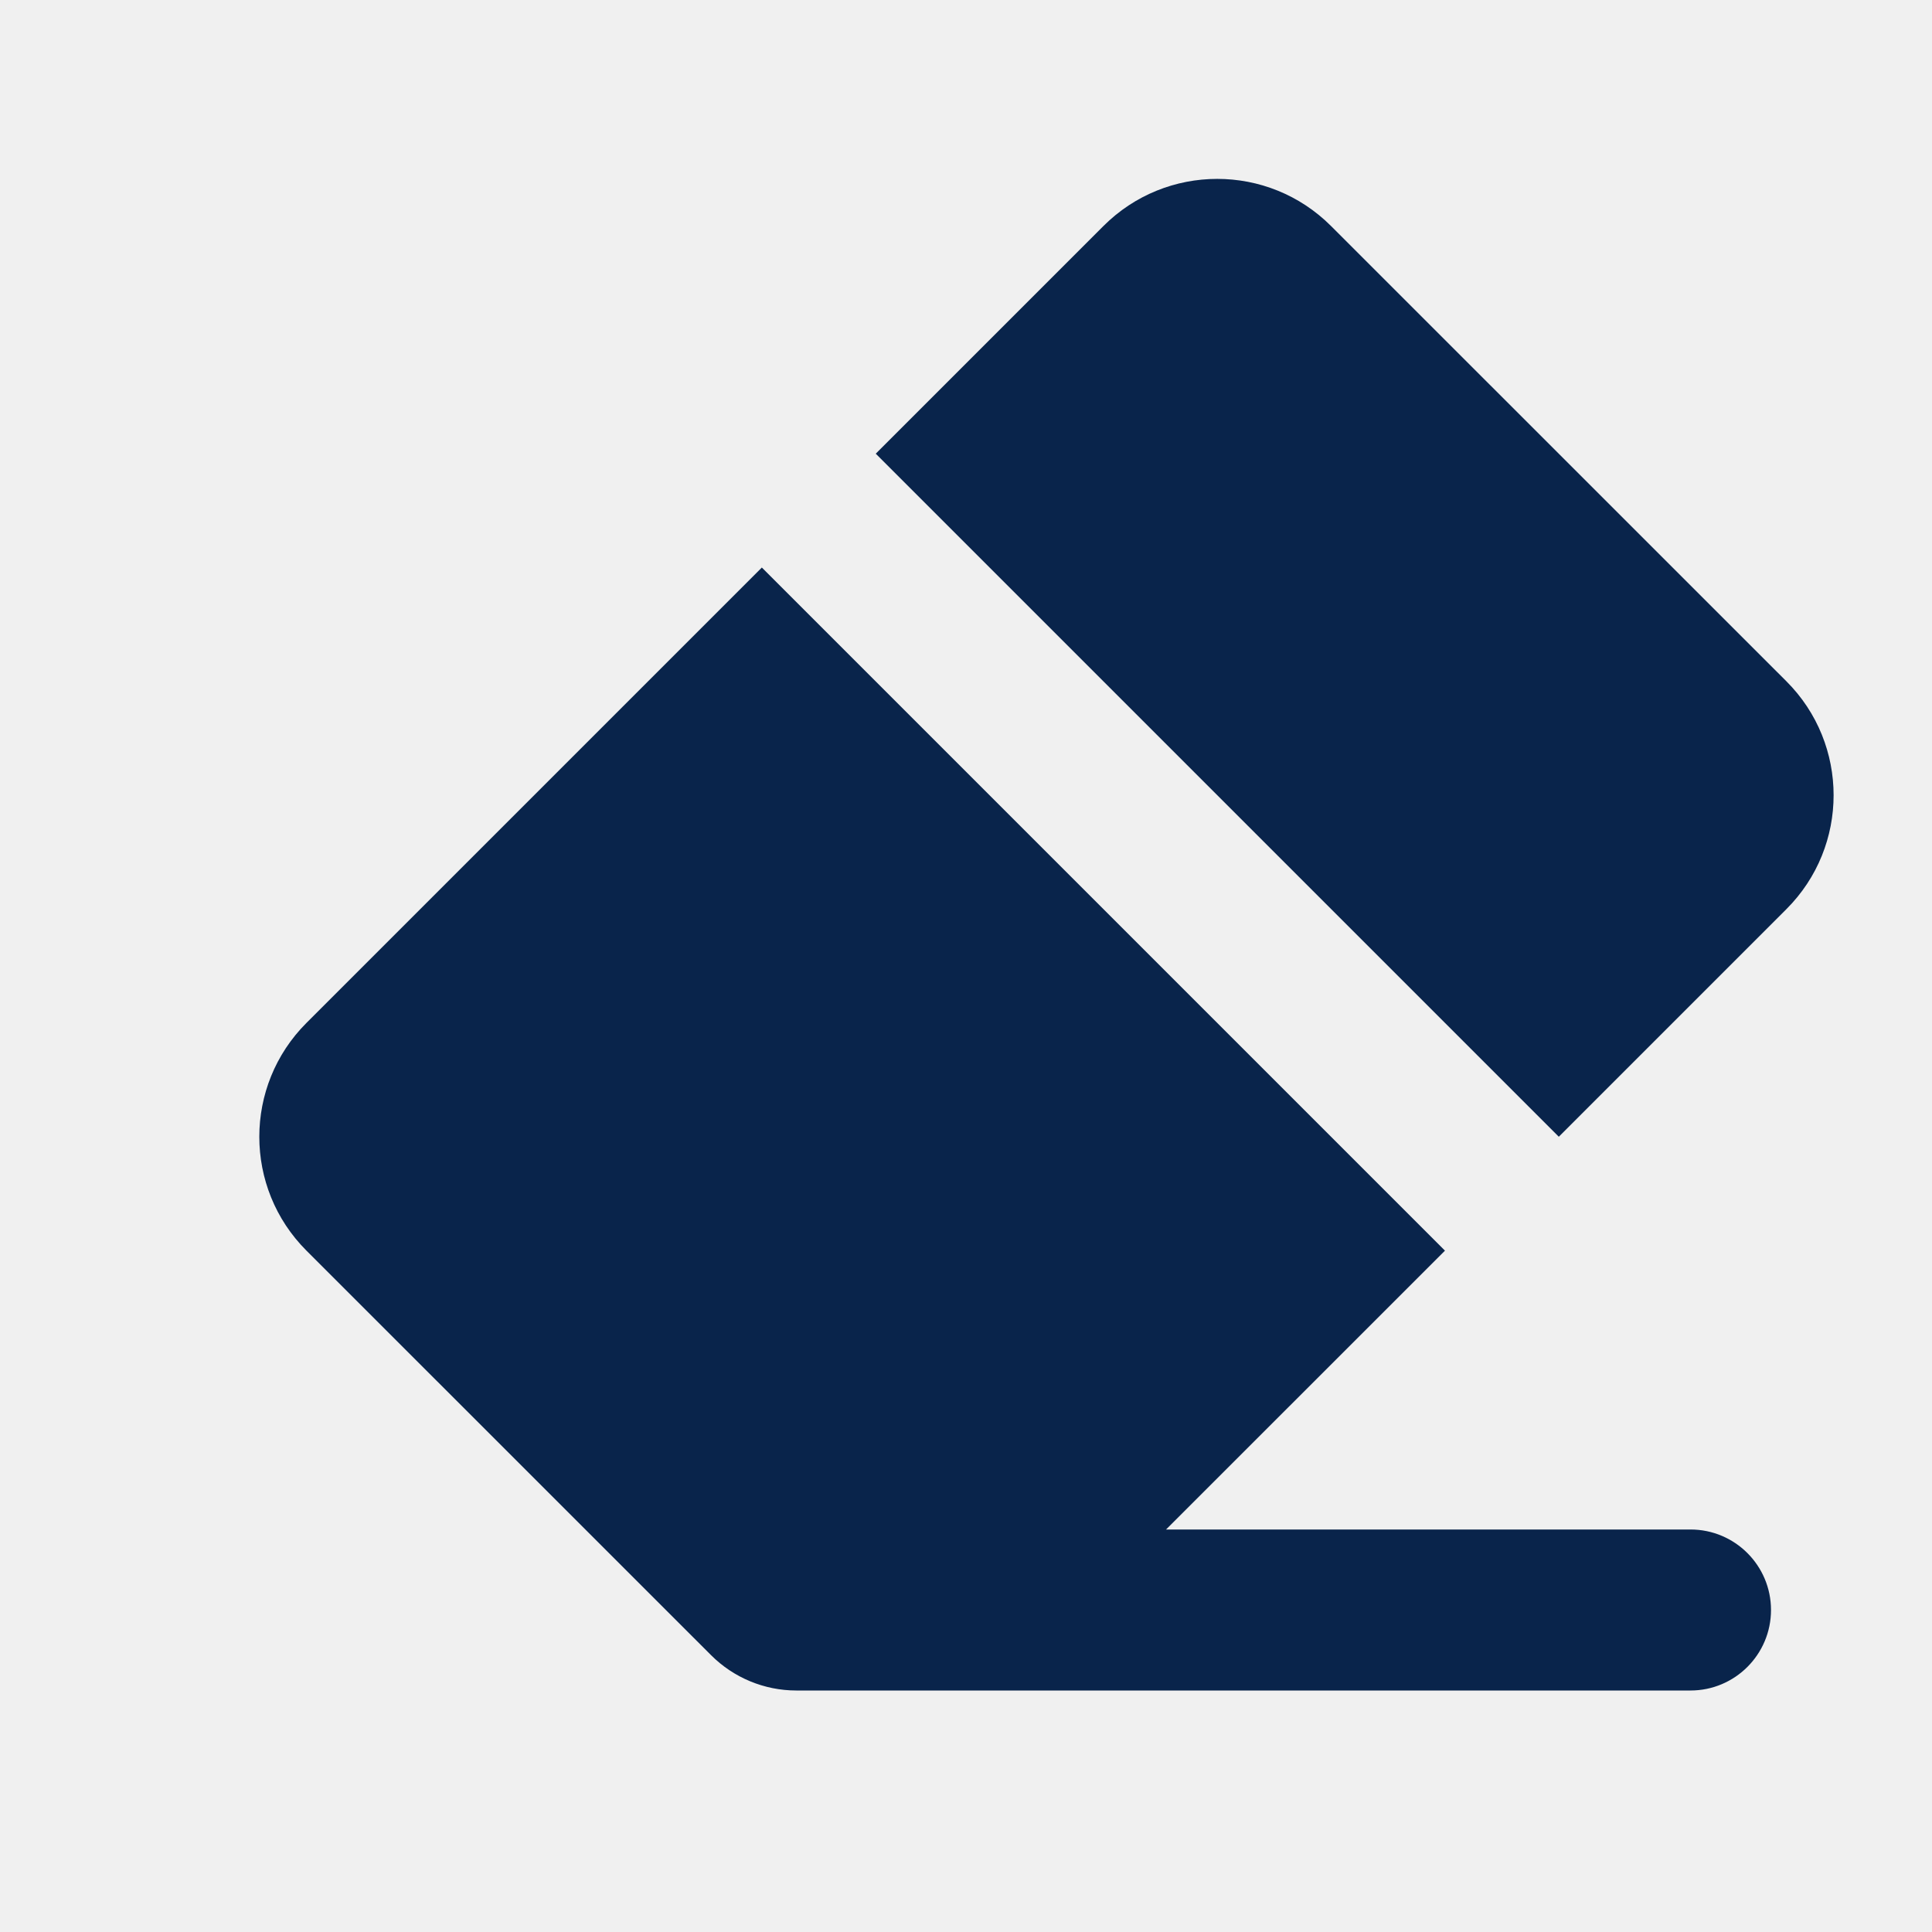
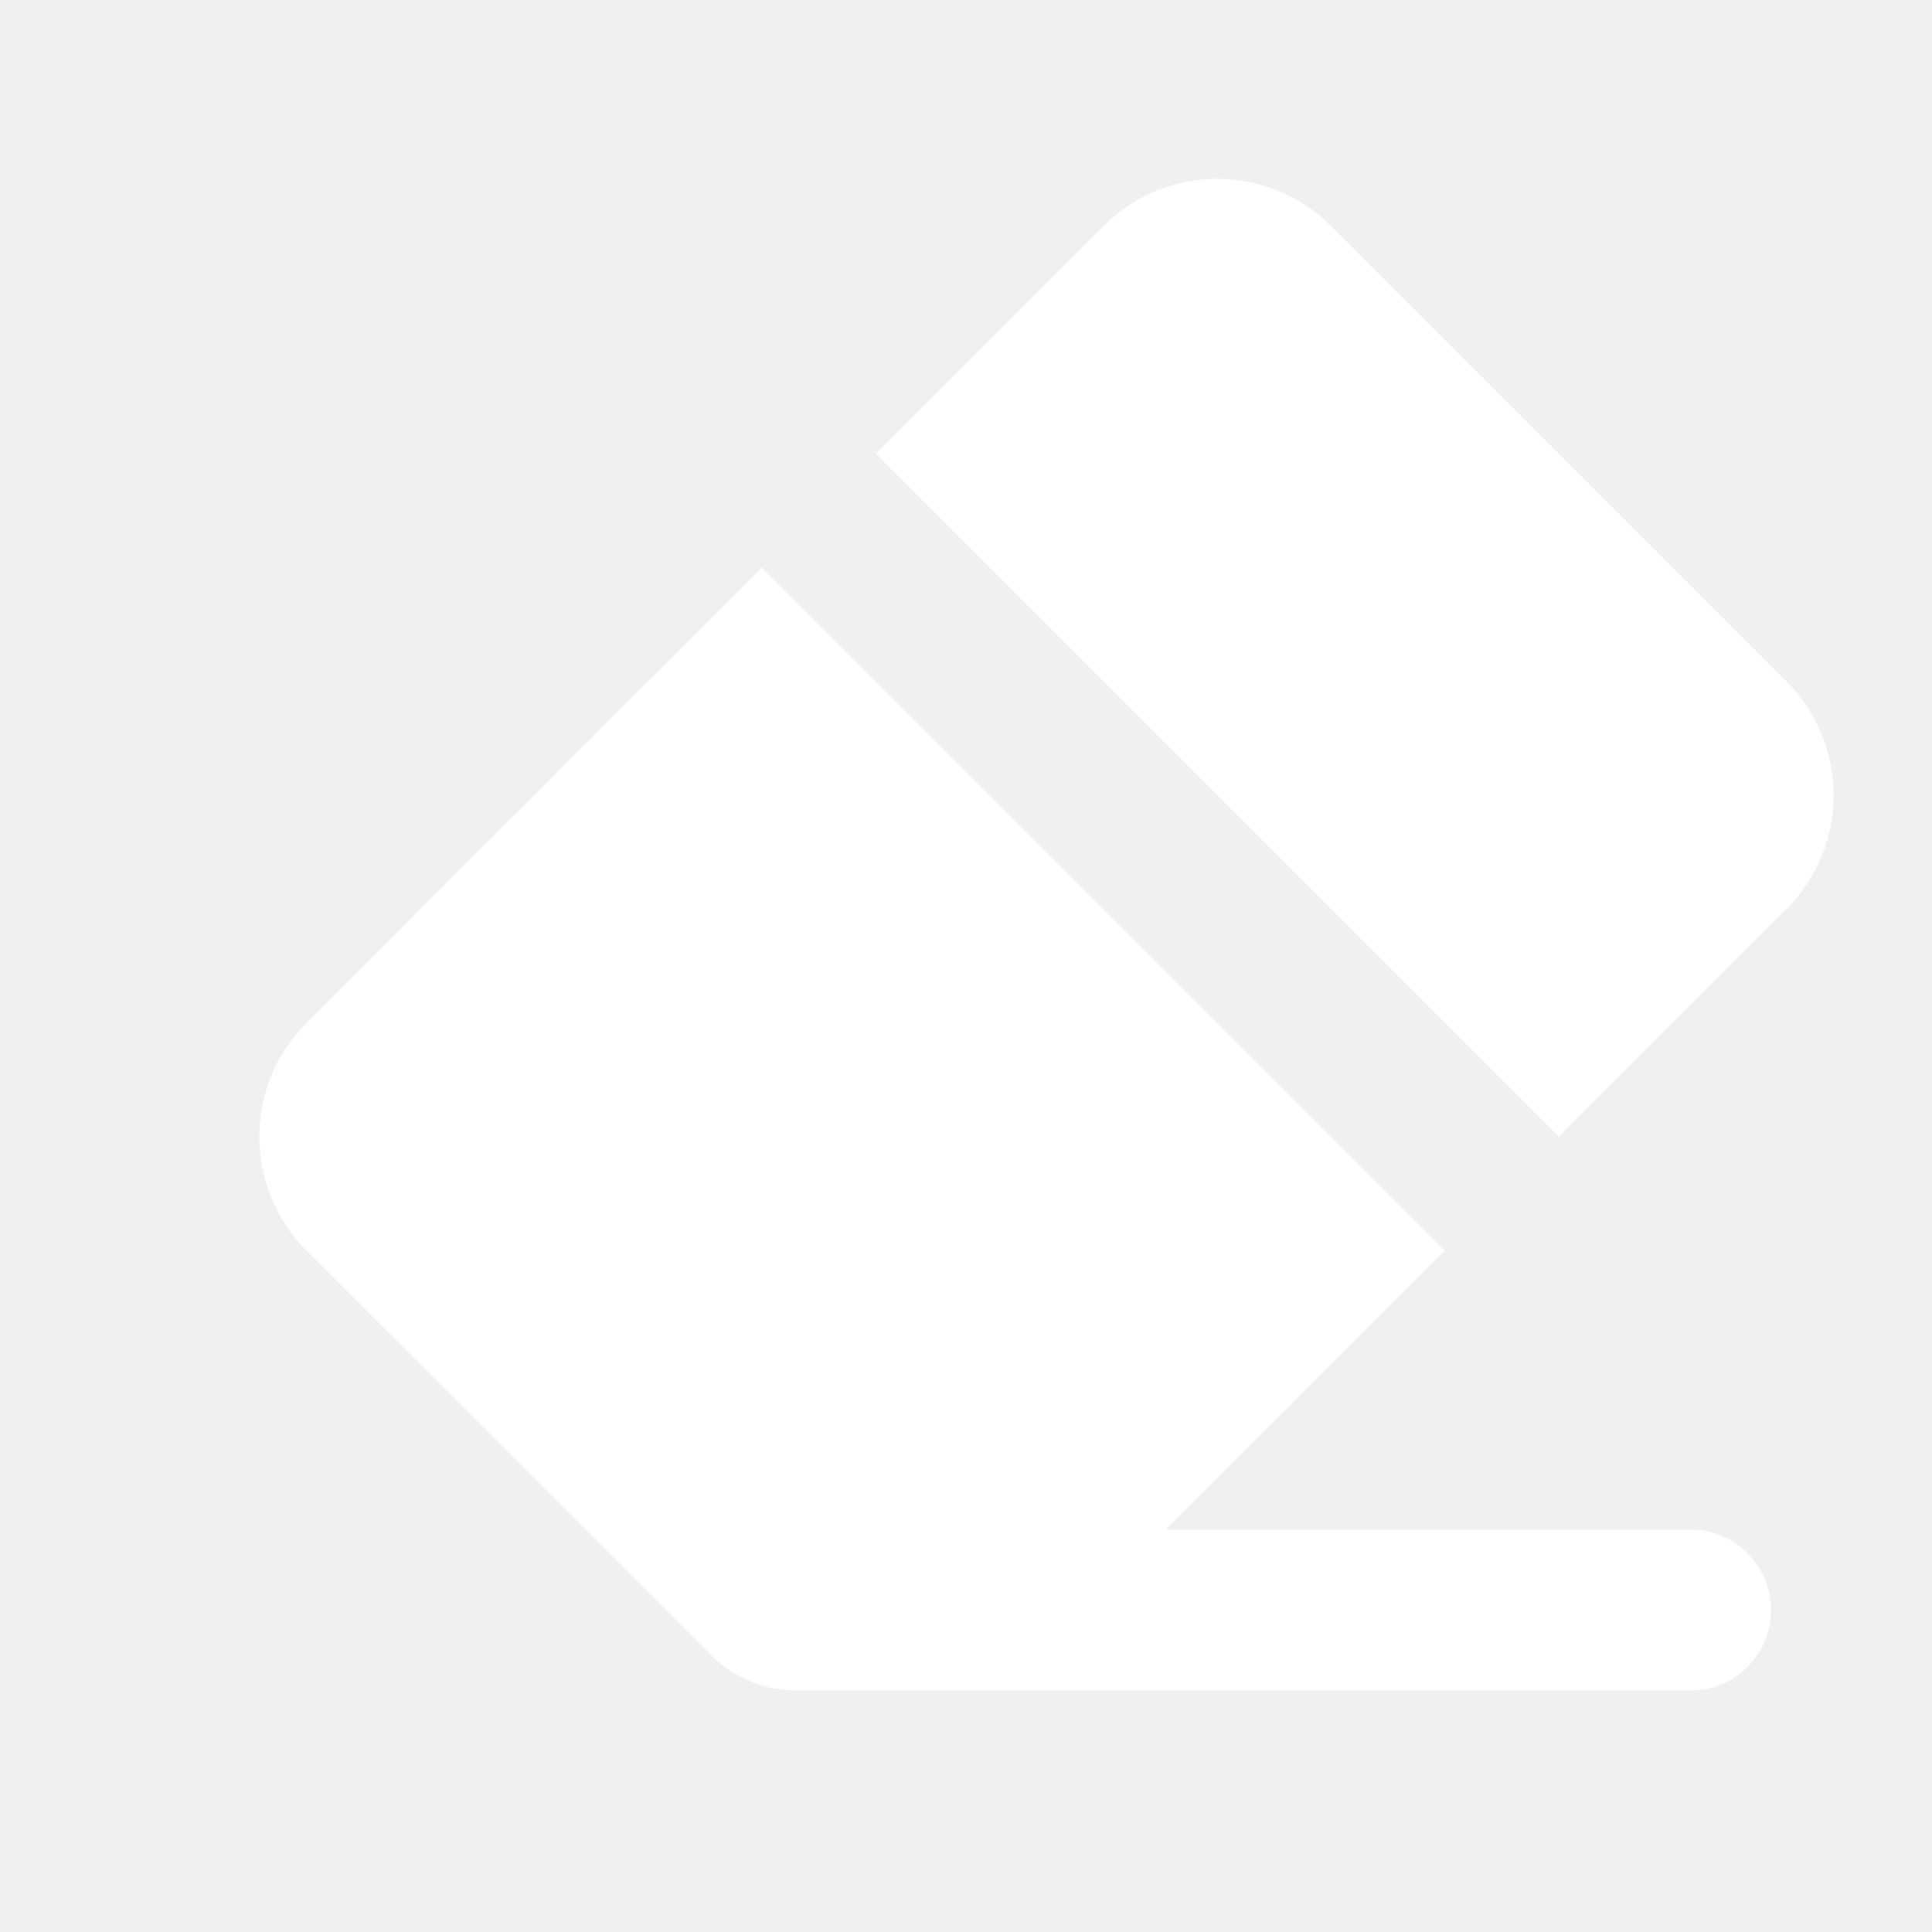
<svg xmlns="http://www.w3.org/2000/svg" width="800px" height="800px" viewBox="0 0 24 24" version="1.1">
  <g stroke="none" stroke-width="1" fill="none" fill-rule="evenodd">
    <g id="Editor" transform="translate(-431, -144)" fill-rule="nonzero">
      <g id="eraser_fill" transform="translate(432, 144)">
        <path d="M24,0 L24,24 L0,24 L0,0 L24,0 Z M12.593,23.258 L12.582,23.26 L12.511,23.295 L12.492,23.299 L12.492,23.299 L12.477,23.295 L12.406,23.26 C12.396,23.256 12.387,23.259 12.382,23.265 L12.378,23.276 L12.361,23.703 L12.366,23.723 L12.377,23.736 L12.48,23.81 L12.495,23.814 L12.495,23.814 L12.507,23.81 L12.611,23.736 L12.623,23.72 L12.623,23.72 L12.627,23.703 L12.61,23.276 C12.608,23.266 12.601,23.259 12.593,23.258 L12.593,23.258 Z M12.858,23.145 L12.845,23.147 L12.66,23.24 L12.65,23.25 L12.65,23.25 L12.647,23.261 L12.665,23.691 L12.67,23.703 L12.67,23.703 L12.678,23.71 L12.879,23.803 C12.891,23.807 12.902,23.803 12.908,23.795 L12.912,23.781 L12.878,23.167 C12.875,23.155 12.867,23.147 12.858,23.145 L12.858,23.145 Z M12.143,23.147 C12.133,23.142 12.122,23.145 12.116,23.153 L12.11,23.167 L12.076,23.781 C12.075,23.793 12.083,23.802 12.093,23.805 L12.108,23.803 L12.309,23.71 L12.319,23.702 L12.319,23.702 L12.323,23.691 L12.34,23.261 L12.337,23.249 L12.337,23.249 L12.328,23.24 L12.143,23.147 Z" fill-rule="nonzero">

</path>
-         <path d="M8.464,7.05 L16.95,15.536 L13.485,19 L20,19 C20.552,19 21,19.448 21,20 C21,20.552 20.552,21 20,21 L8.893,21 C8.495,21 8.114,20.842 7.833,20.561 L2.807,15.536 C2.026,14.755 2.026,13.488 2.807,12.707 L8.464,7.05 L8.464,7.05 Z M15.535,2.808 L21.192,8.464 C21.973,9.245 21.973,10.512 21.192,11.293 L18.364,14.121 L9.879,5.636 L9.879,5.636 L12.707,2.808 C13.488,2.027 14.754,2.027 15.535,2.808 Z" id="形状结合" fill="#09244B">
+         <path d="M8.464,7.05 L16.95,15.536 L13.485,19 L20,19 C20.552,19 21,19.448 21,20 C21,20.552 20.552,21 20,21 L8.893,21 C8.495,21 8.114,20.842 7.833,20.561 L2.807,15.536 C2.026,14.755 2.026,13.488 2.807,12.707 L8.464,7.05 L8.464,7.05 Z M15.535,2.808 L21.192,8.464 C21.973,9.245 21.973,10.512 21.192,11.293 L18.364,14.121 L9.879,5.636 L9.879,5.636 L12.707,2.808 C13.488,2.027 14.754,2.027 15.535,2.808 Z" fill="#ffffff">

</path>
      </g>
    </g>
  </g>
</svg>
